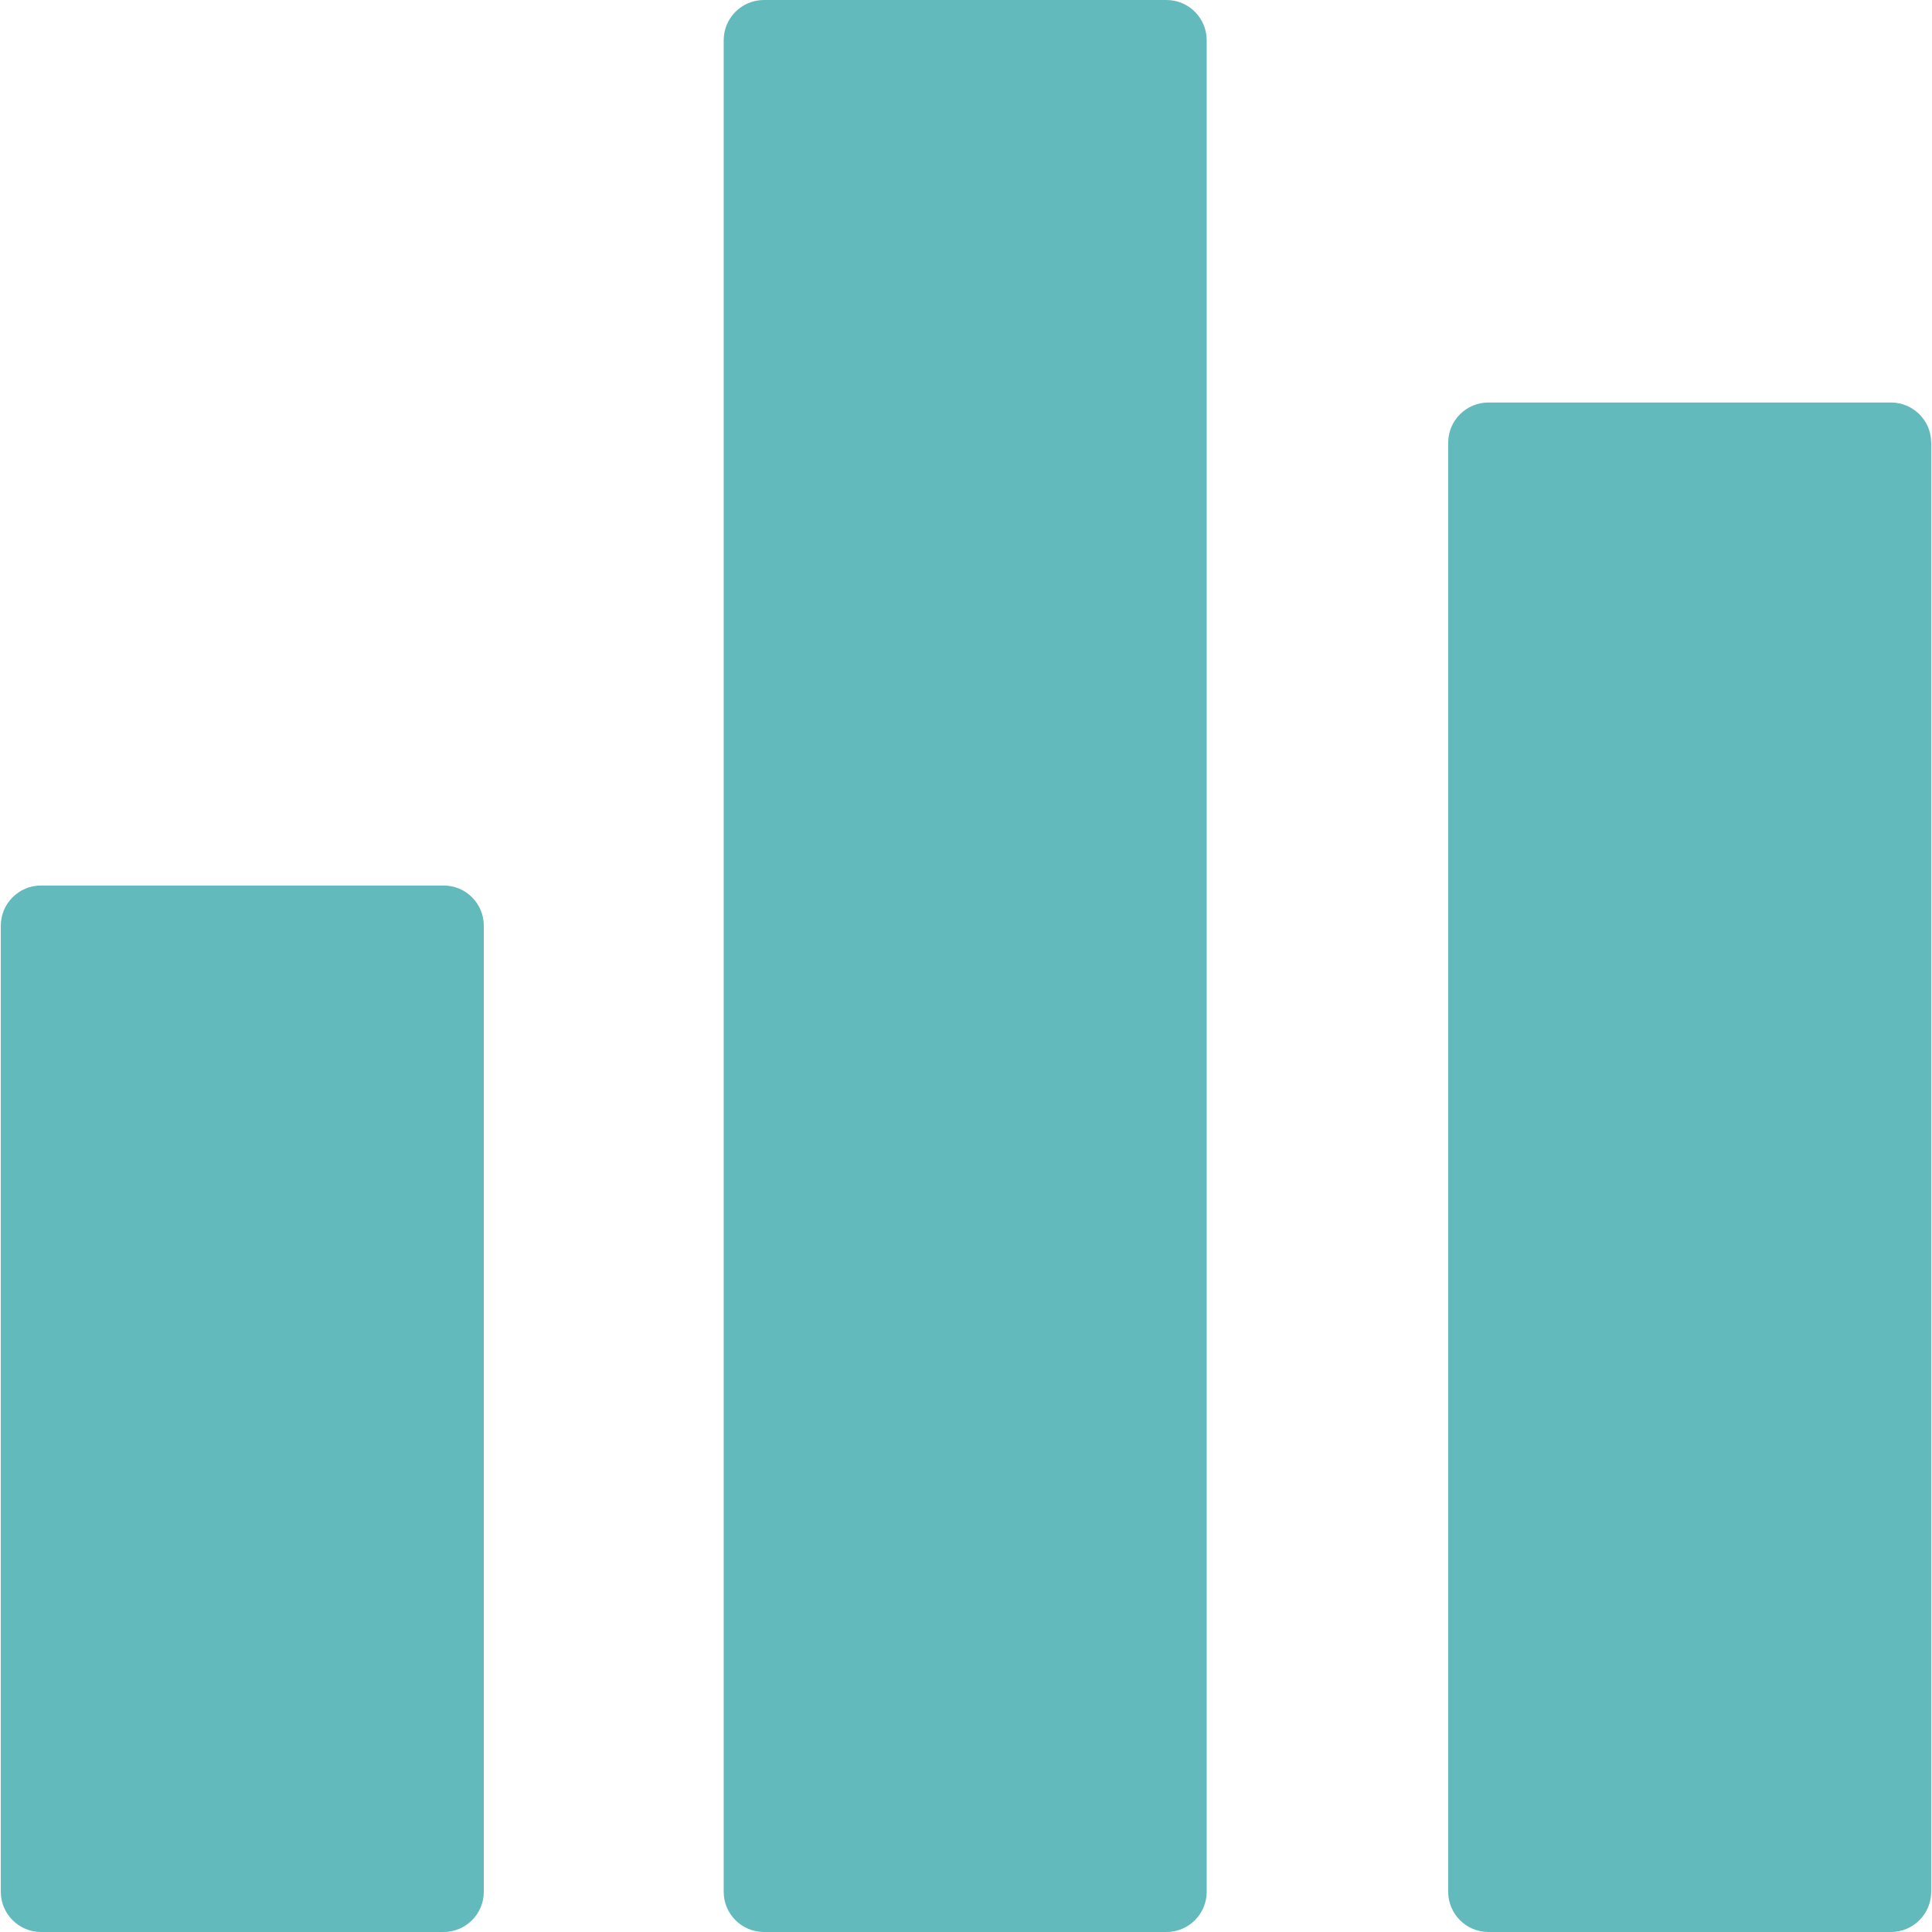
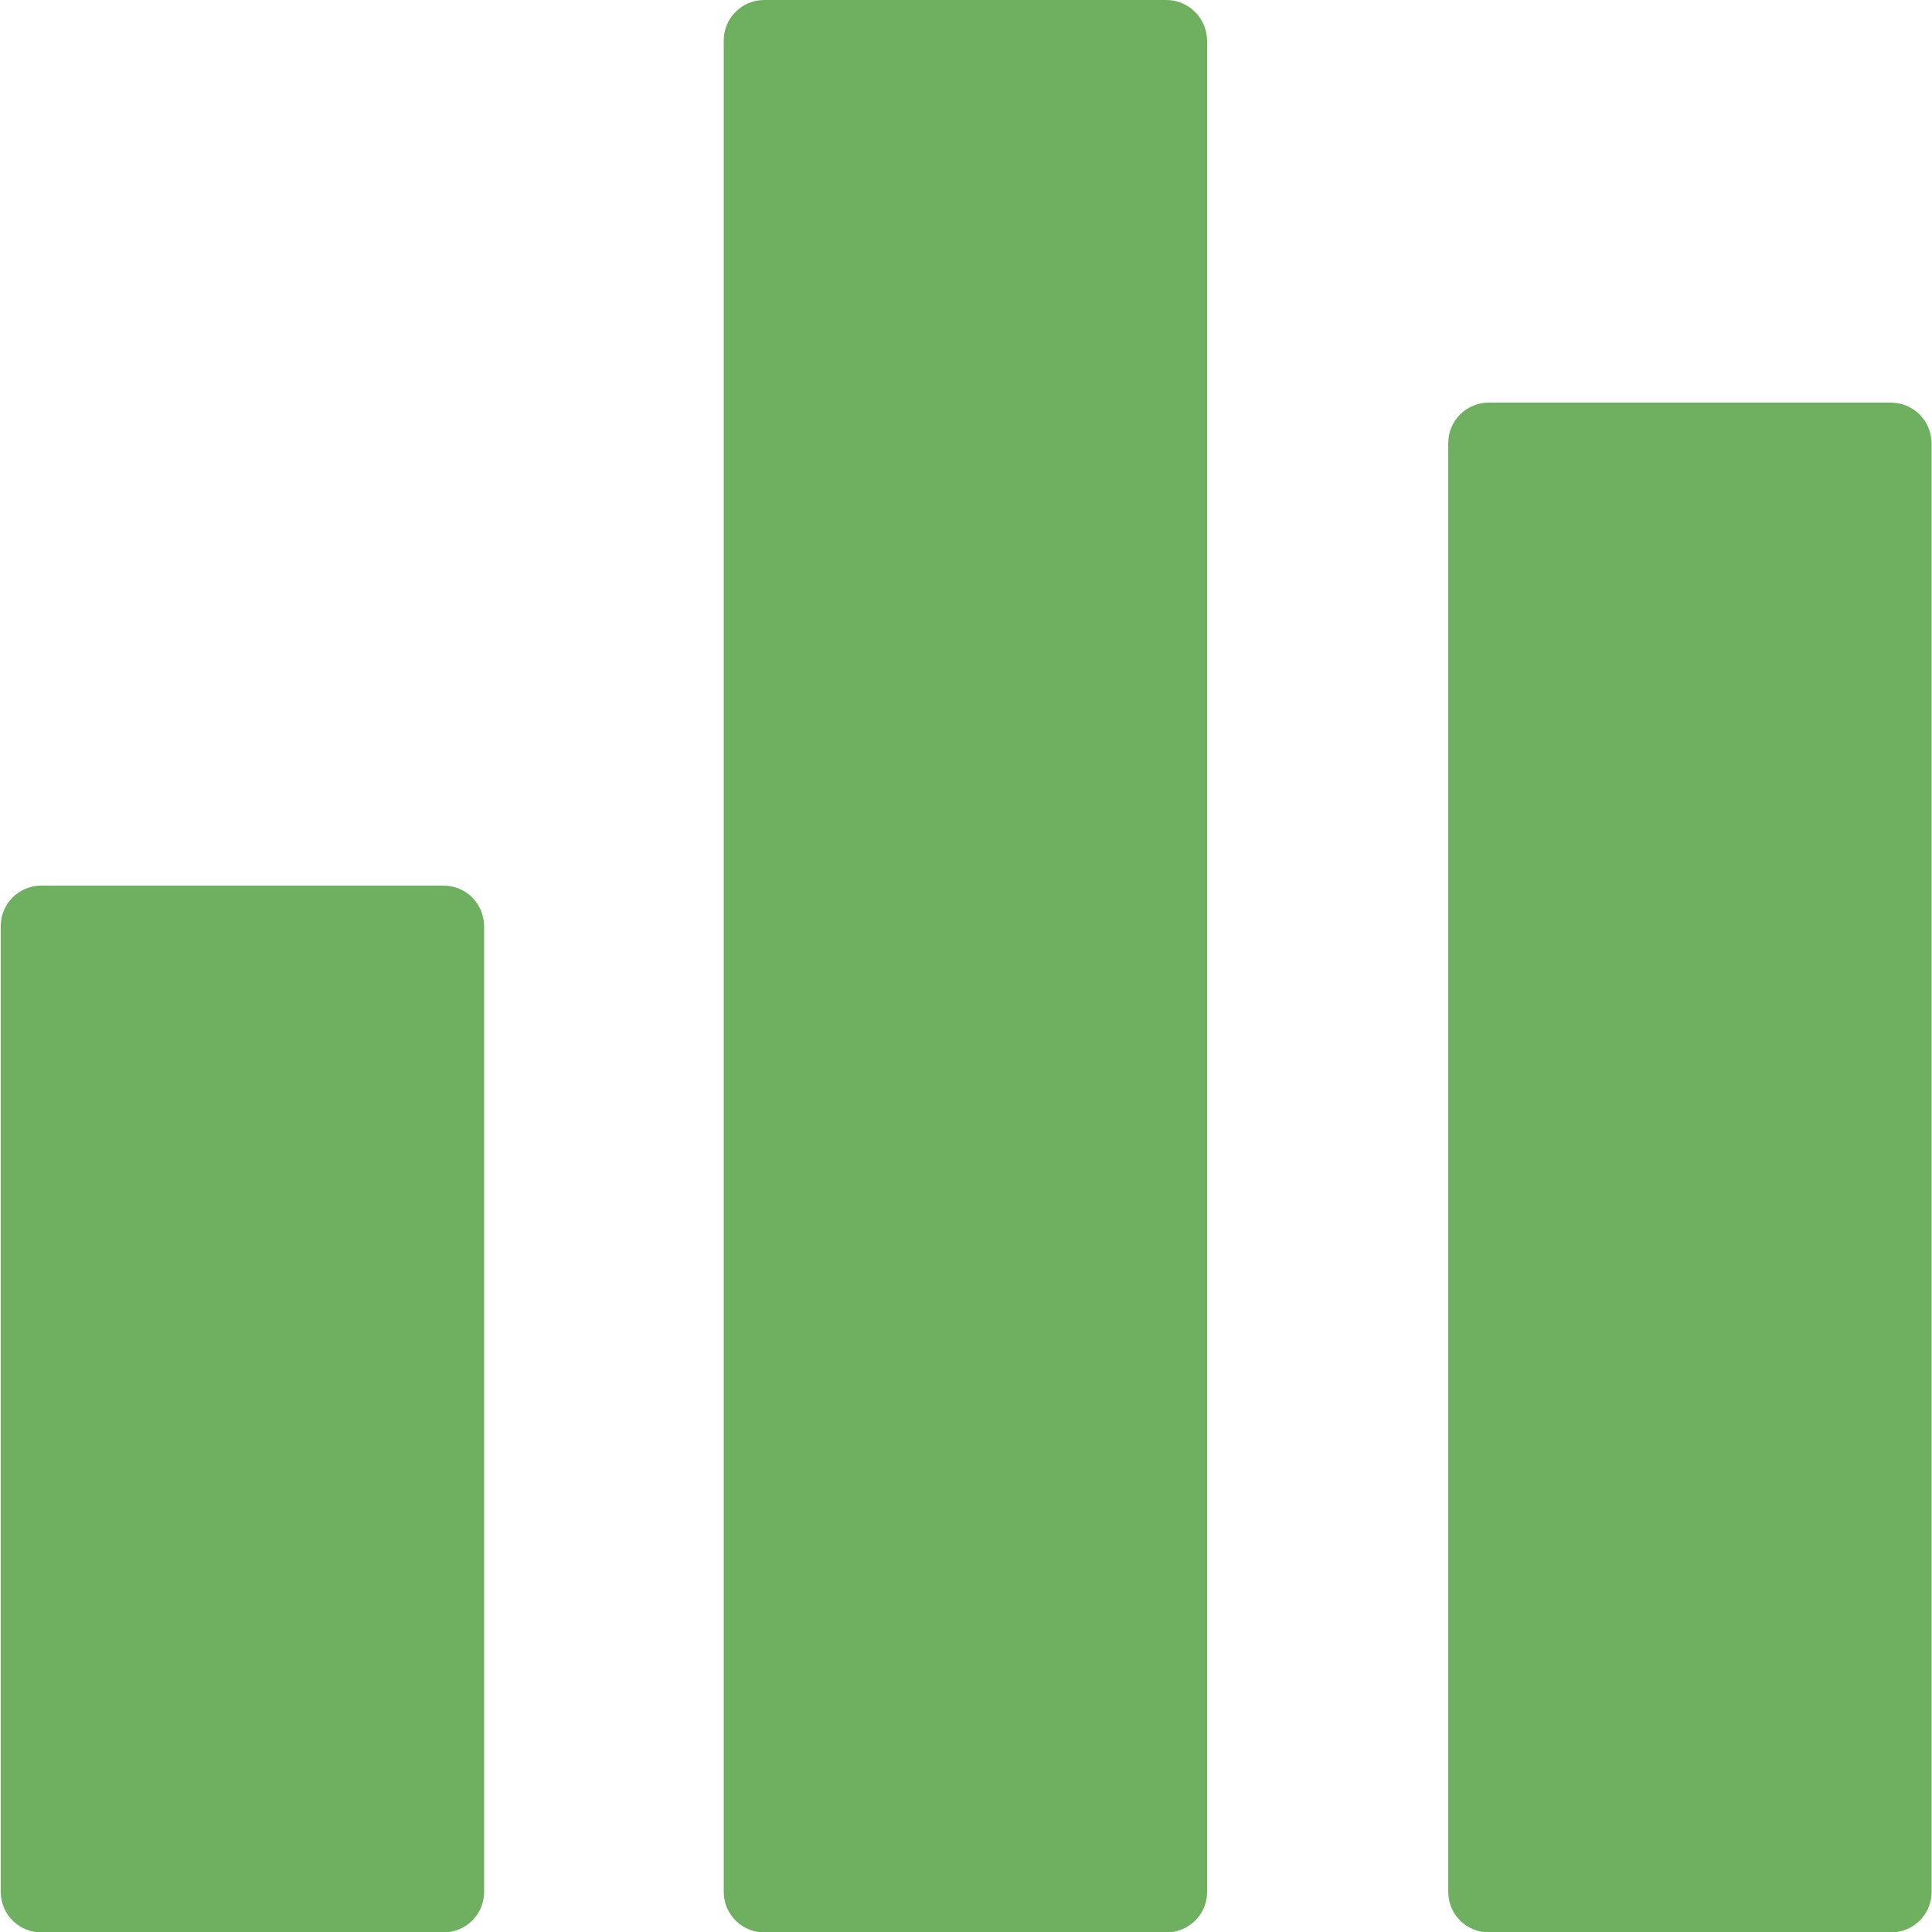
- <svg xmlns="http://www.w3.org/2000/svg" version="1.1" id="Capa_1" x="0px" y="0px" viewBox="0 0 512 512" style="enable-background:new 0 0 512 512;" xml:space="preserve" width="512px" height="512px" class="">
+ <svg xmlns="http://www.w3.org/2000/svg" version="1.1" id="Capa_1" x="0px" y="0px" viewBox="0 0 512 512" style="enable-background:new 0 0 512 512;" xml:space="preserve">
+   <style type="text/css">
+ 	.st0{fill:#6FB060;}
+ </style>
  <g>
    <g>
      <g>
-         <path d="M117.547,234.667H10.88c-5.888,0-10.667,4.779-10.667,10.667v256C0.213,507.221,4.992,512,10.88,512h106.667    c5.888,0,10.667-4.779,10.667-10.667v-256C128.213,239.445,123.456,234.667,117.547,234.667z" data-original="#000000" class="active-path" data-old_color="#000000" fill="#63BABD" />
+         <path class="st0" d="M117.5,234.7H10.9c-5.9,0-10.7,4.8-10.7,10.7v256c0,5.9,4.8,10.7,10.7,10.7h106.7c5.9,0,10.7-4.8,10.7-10.7     v-256C128.2,239.4,123.5,234.7,117.5,234.7z" />
      </g>
    </g>
    <g>
      <g>
-         <path d="M309.12,0H202.453c-5.888,0-10.667,4.779-10.667,10.667v490.667c0,5.888,4.779,10.667,10.667,10.667H309.12    c5.888,0,10.667-4.779,10.667-10.667V10.667C319.787,4.779,315.008,0,309.12,0z" data-original="#000000" class="active-path" data-old_color="#000000" fill="#63BABD" />
+         <path class="st0" d="M309.1,0H202.5c-5.9,0-10.7,4.8-10.7,10.7v490.7c0,5.9,4.8,10.7,10.7,10.7h106.7c5.9,0,10.7-4.8,10.7-10.7     V10.7C319.8,4.8,315,0,309.1,0z" />
      </g>
    </g>
    <g>
      <g>
-         <path d="M501.12,106.667H394.453c-5.888,0-10.667,4.779-10.667,10.667v384c0,5.888,4.779,10.667,10.667,10.667H501.12    c5.888,0,10.667-4.779,10.667-10.667v-384C511.787,111.445,507.008,106.667,501.12,106.667z" data-original="#000000" class="active-path" data-old_color="#000000" fill="#63BABD" />
+         <path class="st0" d="M501.1,106.7H394.5c-5.9,0-10.7,4.8-10.7,10.7v384c0,5.9,4.8,10.7,10.7,10.7h106.7c5.9,0,10.7-4.8,10.7-10.7     v-384C511.8,111.4,507,106.7,501.1,106.7z" />
      </g>
    </g>
  </g>
</svg>
